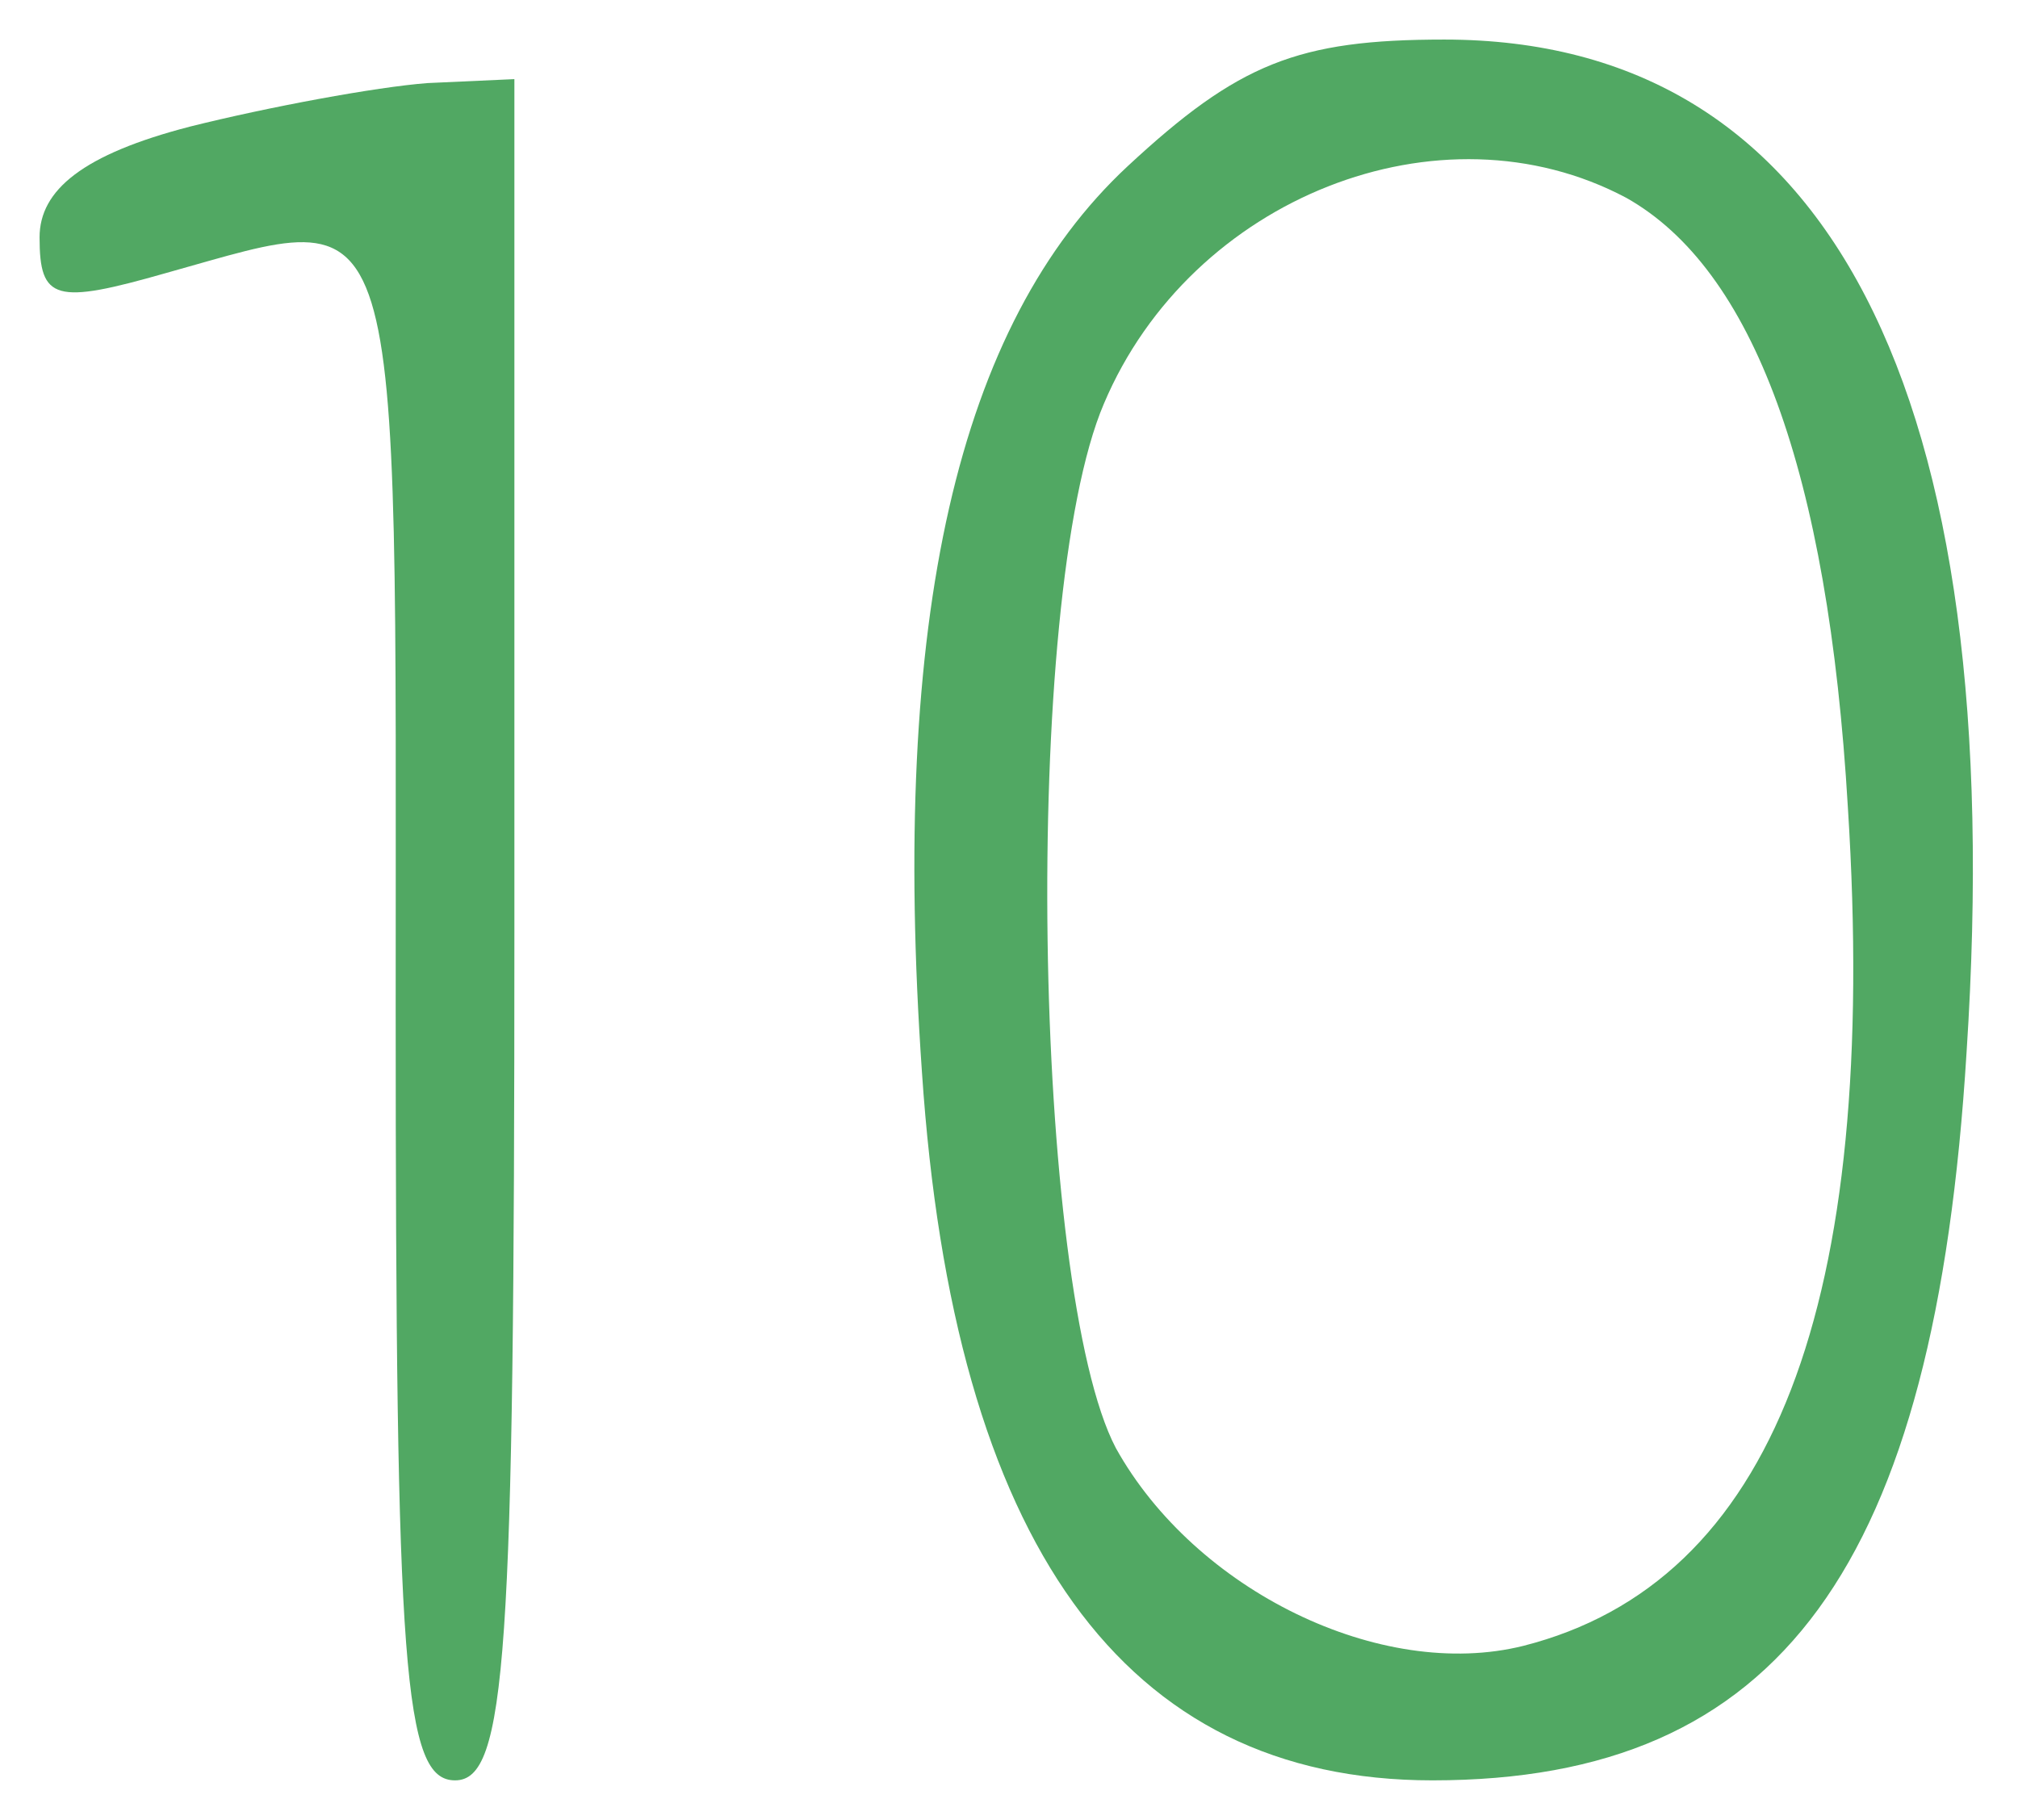
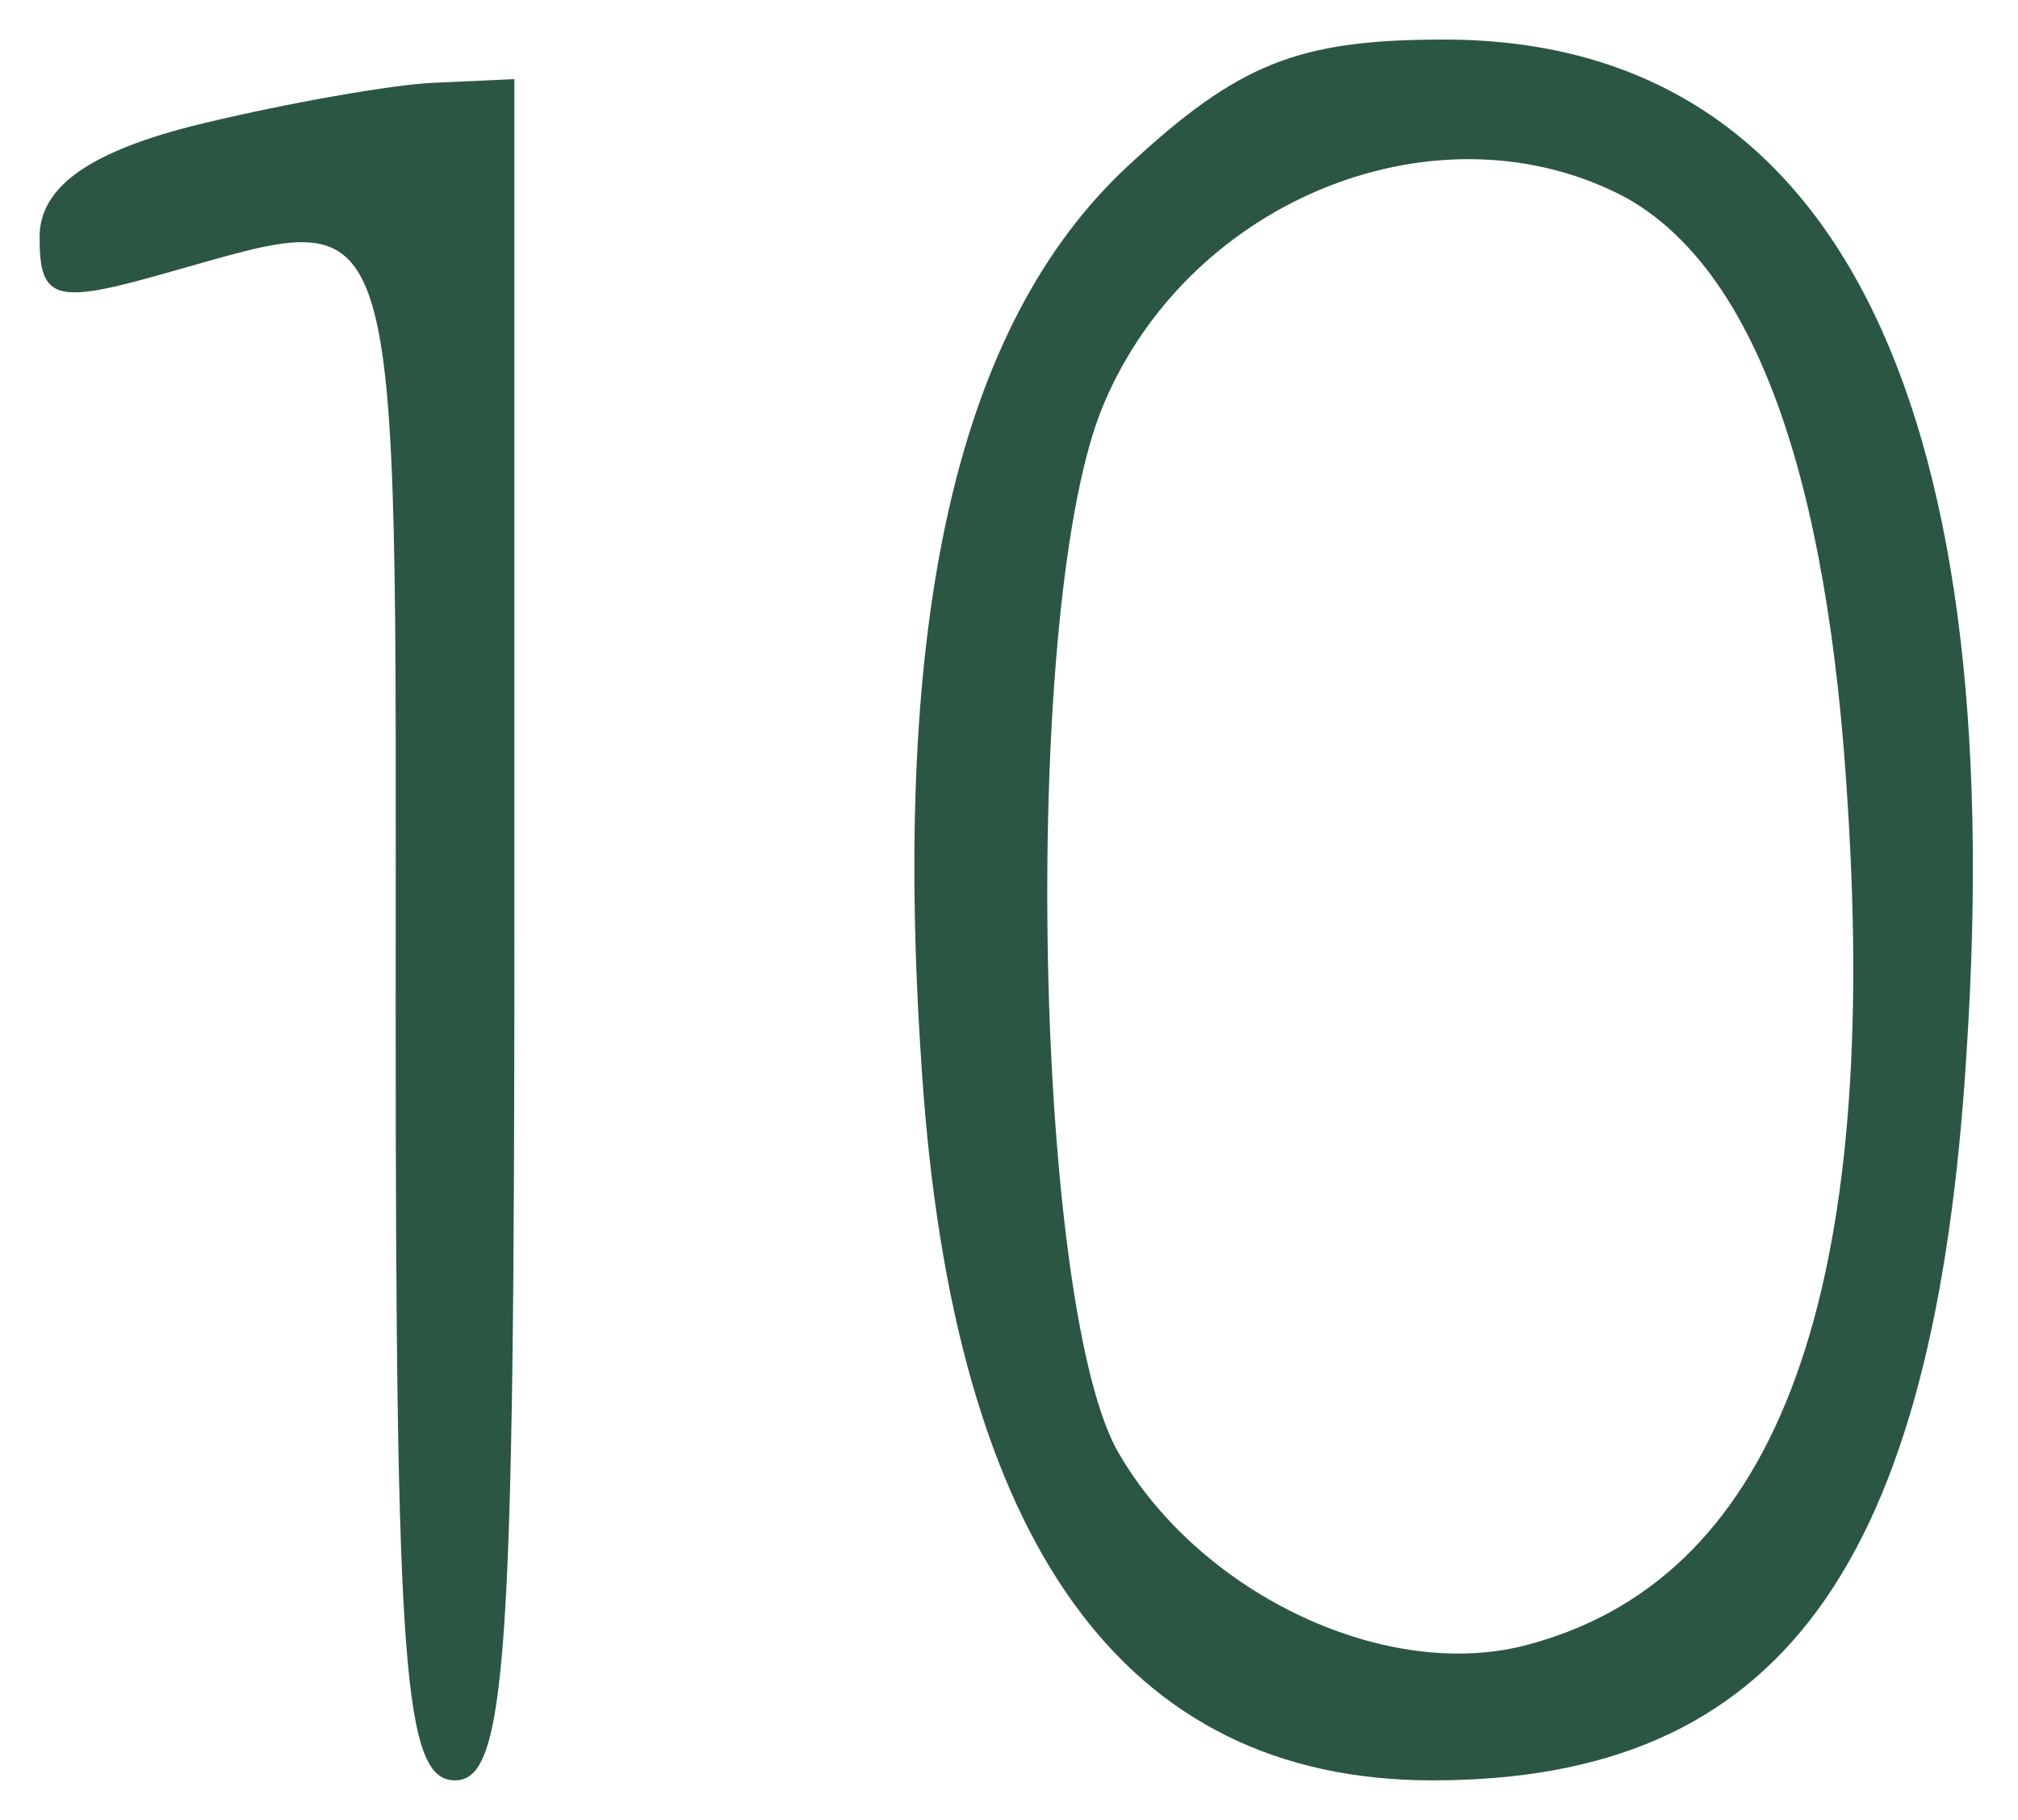
- <svg xmlns="http://www.w3.org/2000/svg" version="1.0" width="51pt" height="46pt" viewBox="0 0 51 46" preserveAspectRatio="xMidYMid meet" color="#51A863">
-   <g transform="translate(0,46) scale(0.1,-0.1)" fill="#51A863" stroke="none" color="#51A863">
-     <path fill="#51A863" d="M285 418 c-43 -40 -60 -114 -52 -229 8 -119 51 -179 129 -179 88 0 127 54 135 184 11 168 -35 256 -132 256 -37 0 -52 -6 -80 -32z m126 -8 c32 -18 51 -69 56 -154 8 -126 -19 -196 -82 -212 -36 -9 -83 14 -103 50 -21 40 -24 215 -3 264 22 52 85 77 132 52z" />
-     <path fill="#51A863" d="M48 428 c-27 -7 -38 -16 -38 -28 0 -16 4 -17 32 -9 61 17 58 25 58 -186 0 -167 2 -195 15 -195 13 0 15 31 15 215 l0 215 -22 -1 c-13 -1 -40 -6 -60 -11z" />
+ <svg xmlns="http://www.w3.org/2000/svg" version="1.0" width="51pt" height="46pt" viewBox="0 0 51 46" preserveAspectRatio="xMidYMid meet" color="#2B5643">
+   <g transform="translate(0,46) scale(0.1,-0.1)" fill="#2B5643" stroke="none" color="#2B5643">
+     <path fill="#2B5643" d="M285 418 c-43 -40 -60 -114 -52 -229 8 -119 51 -179 129 -179 88 0 127 54 135 184 11 168 -35 256 -132 256 -37 0 -52 -6 -80 -32z m126 -8 c32 -18 51 -69 56 -154 8 -126 -19 -196 -82 -212 -36 -9 -83 14 -103 50 -21 40 -24 215 -3 264 22 52 85 77 132 52z" />
+     <path fill="#2B5643" d="M48 428 c-27 -7 -38 -16 -38 -28 0 -16 4 -17 32 -9 61 17 58 25 58 -186 0 -167 2 -195 15 -195 13 0 15 31 15 215 l0 215 -22 -1 c-13 -1 -40 -6 -60 -11z" />
  </g>
</svg>
